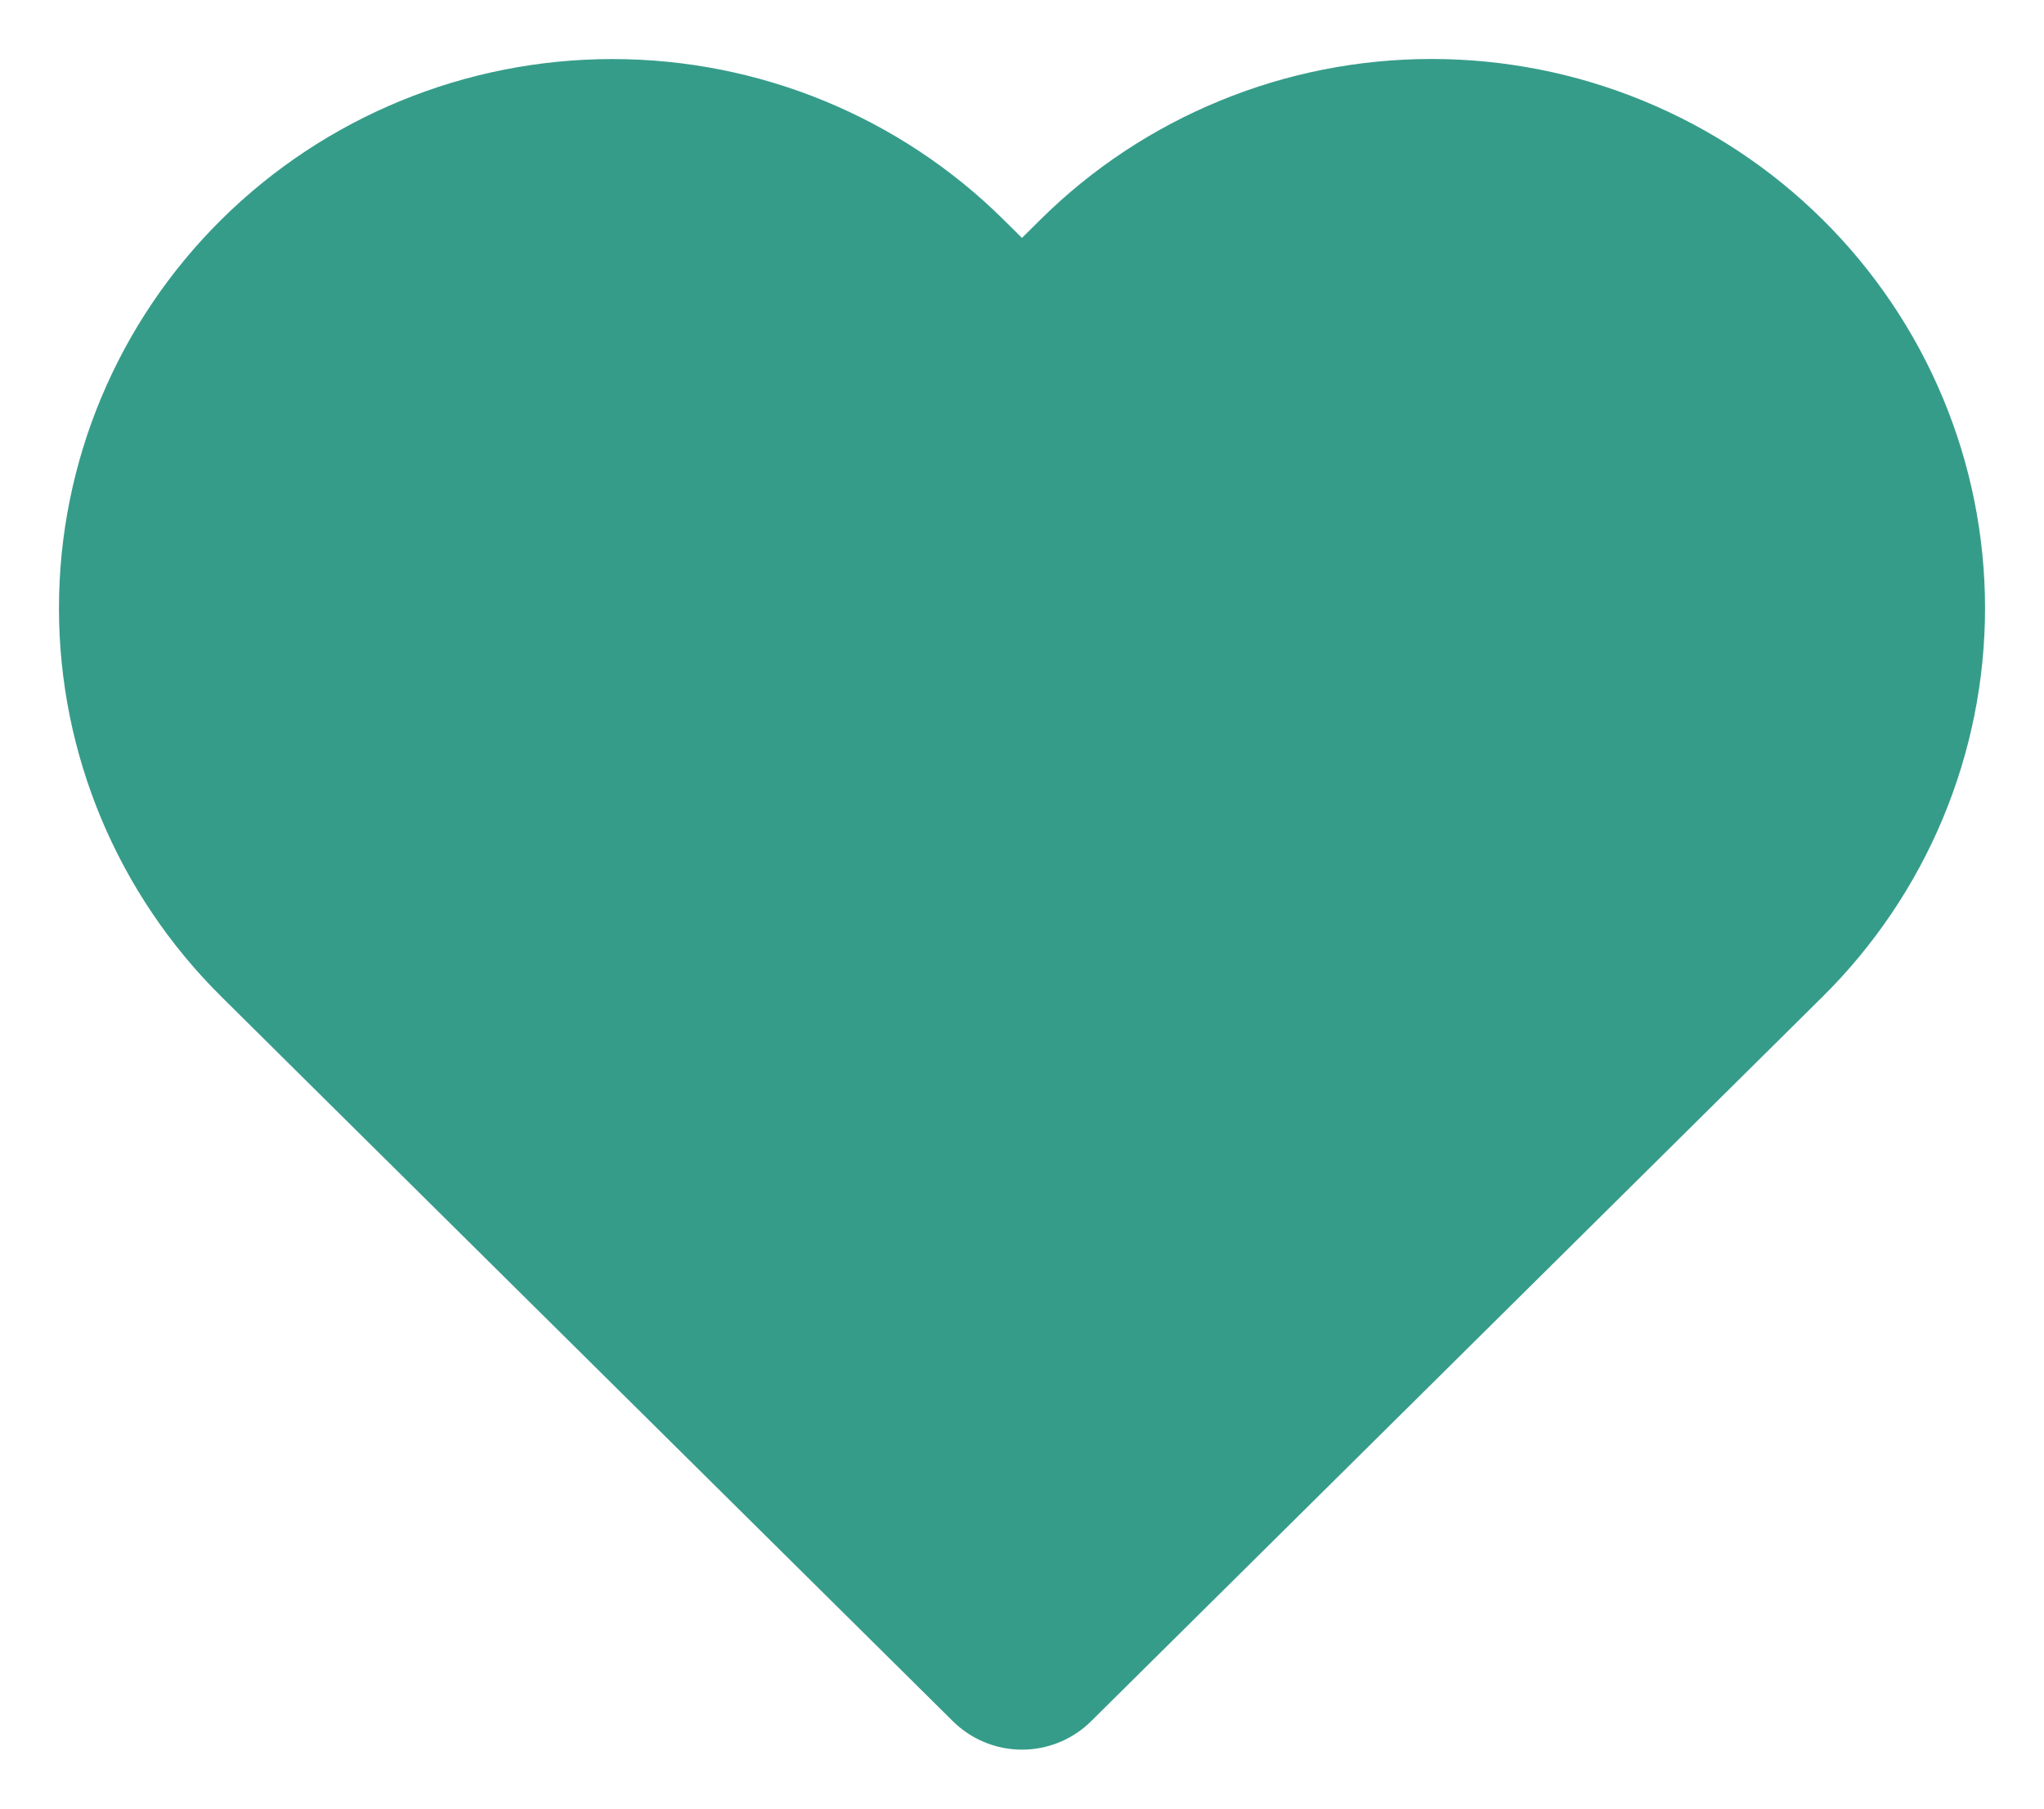
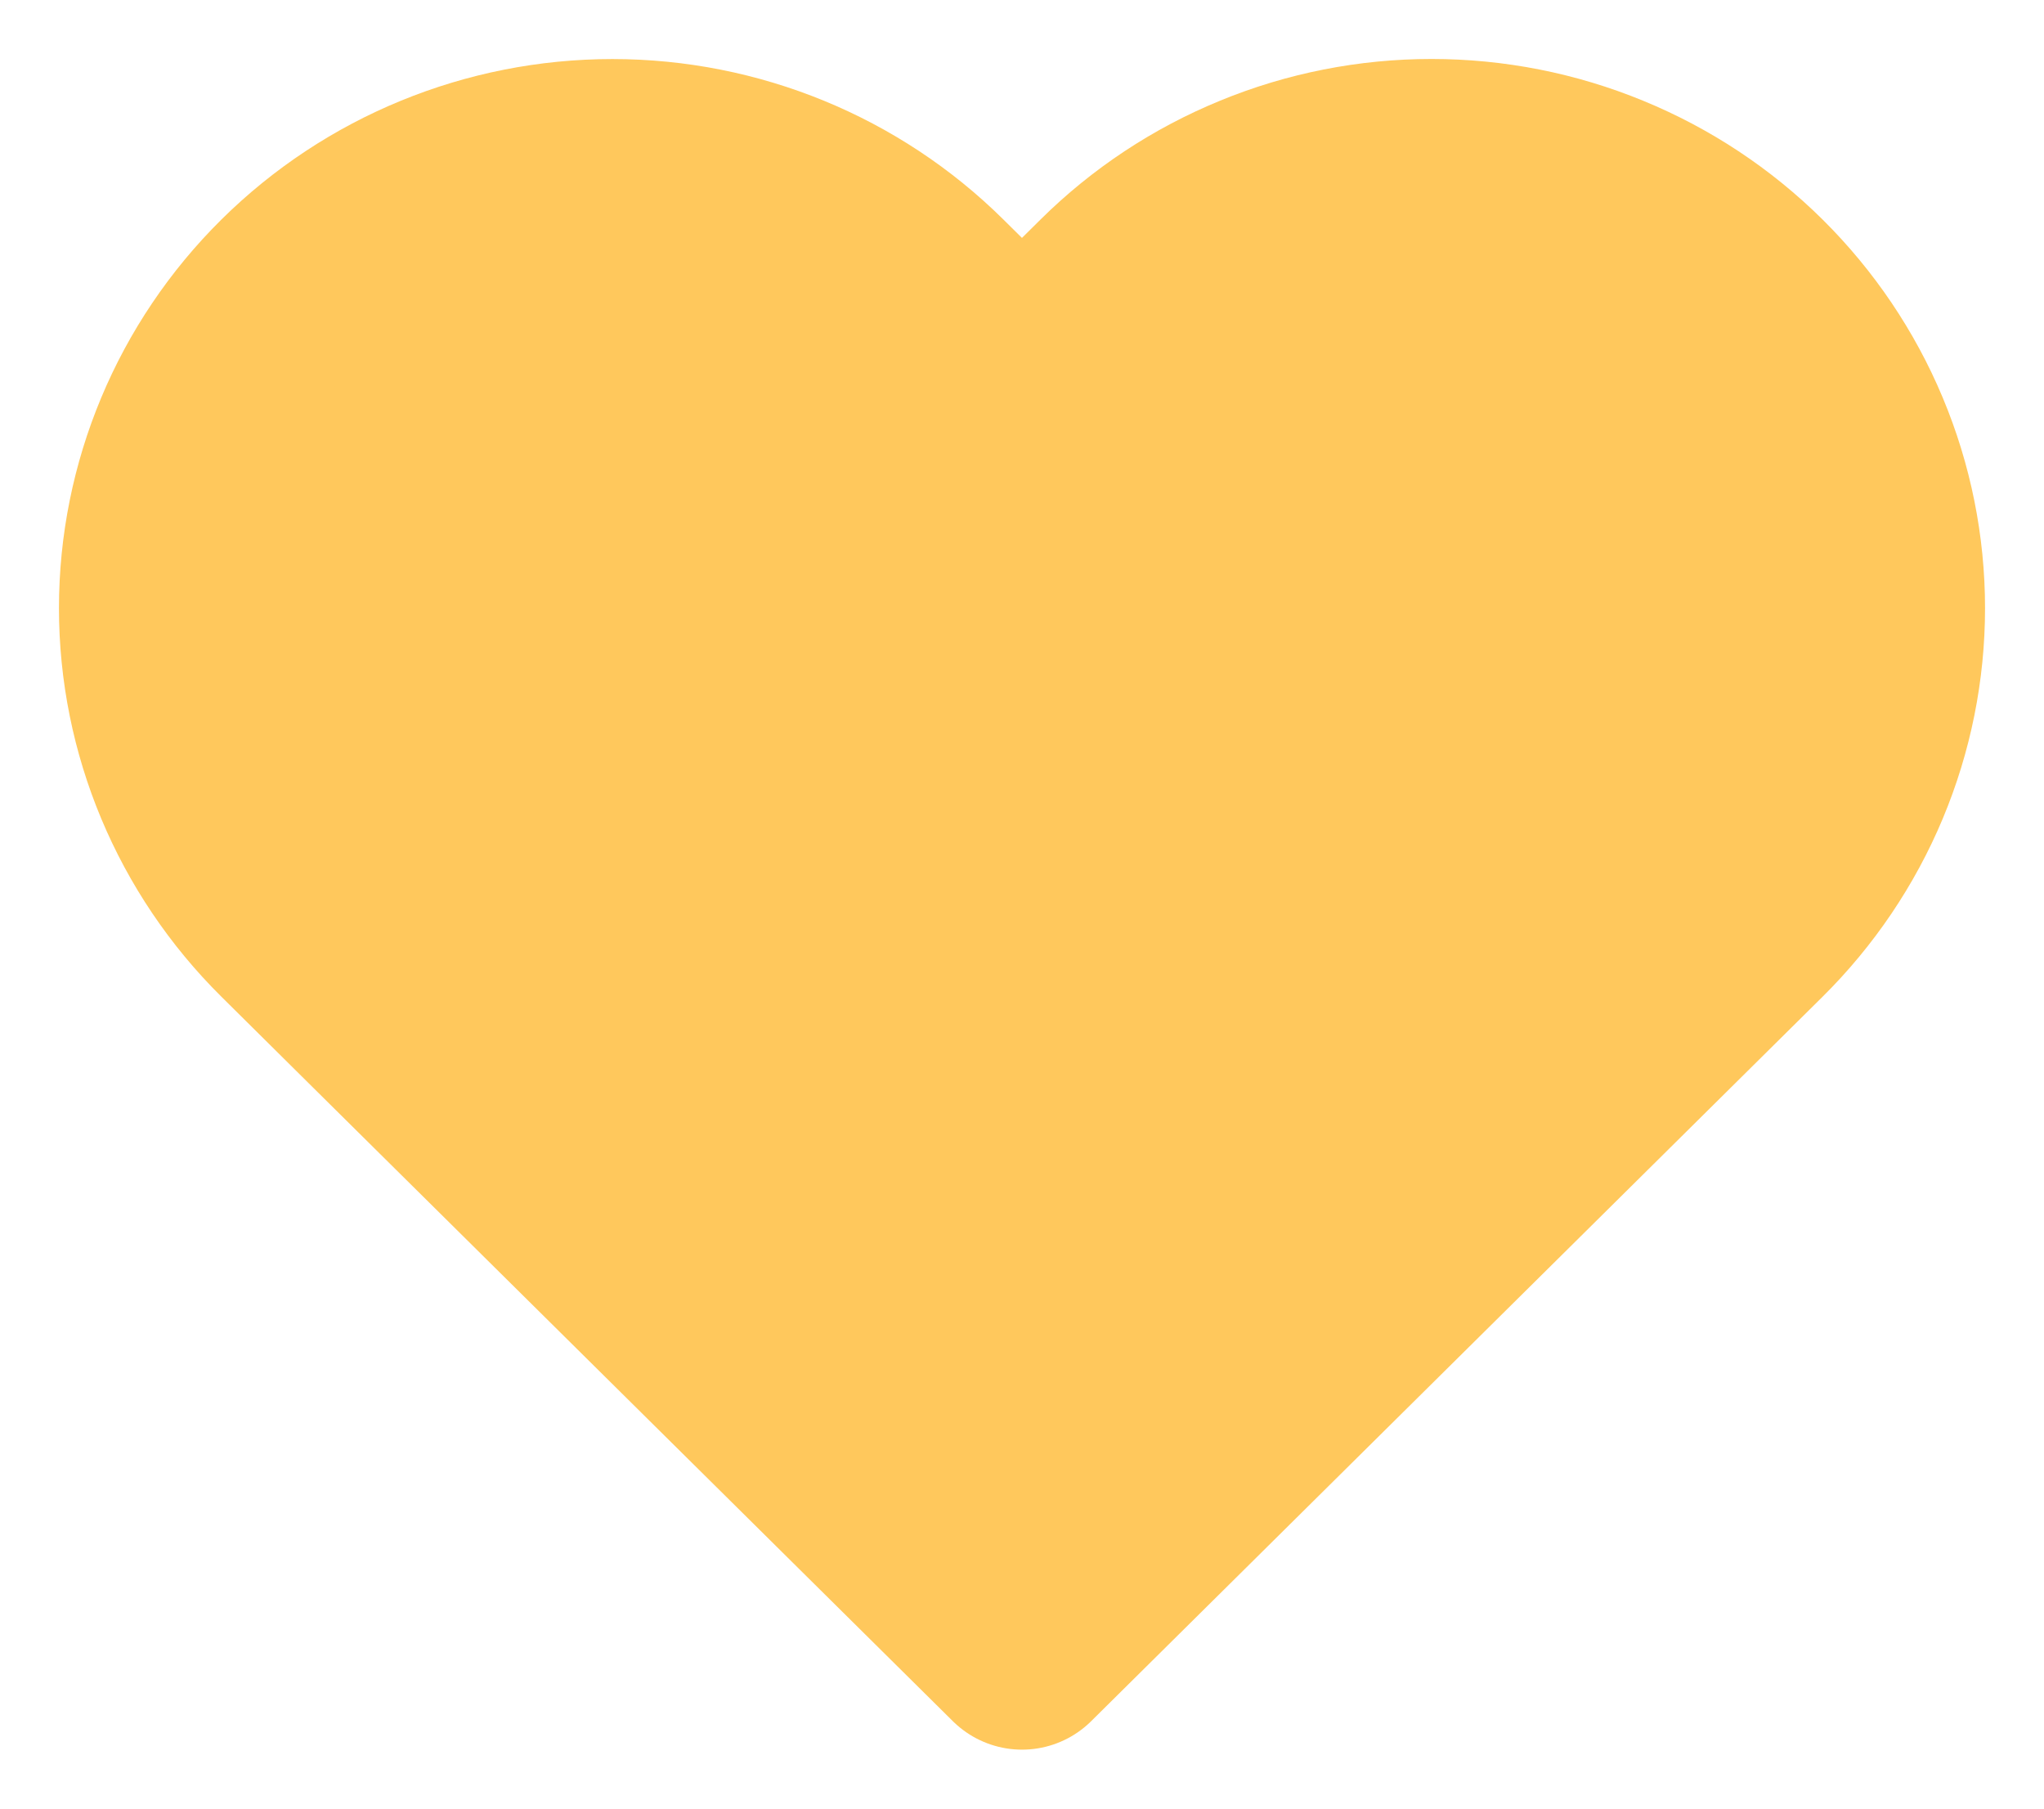
<svg xmlns="http://www.w3.org/2000/svg" width="26" height="23" viewBox="0 0 26 23" fill="none">
-   <path d="M22.304 3.68C21.766 3.147 21.128 2.725 20.425 2.437C19.723 2.148 18.97 2 18.209 2C17.449 2 16.696 2.148 15.994 2.437C15.291 2.725 14.653 3.147 14.115 3.68L13 4.784L11.884 3.68C10.798 2.605 9.326 2.001 7.79 2.001C6.254 2.001 4.782 2.605 3.696 3.68C2.61 4.755 2 6.213 2 7.734C2 9.254 2.61 10.712 3.696 11.787L4.811 12.892L13 21L21.188 12.892L22.304 11.787C22.841 11.255 23.268 10.623 23.559 9.928C23.85 9.232 24 8.487 24 7.734C24 6.981 23.85 6.235 23.559 5.54C23.268 4.844 22.841 4.212 22.304 3.68Z" fill="#369C8A" stroke="#369C8A" stroke-width="2.5" stroke-linecap="round" stroke-linejoin="round" />
+   <path d="M22.304 3.68C21.766 3.147 21.128 2.725 20.425 2.437C19.723 2.148 18.97 2 18.209 2C17.449 2 16.696 2.148 15.994 2.437C15.291 2.725 14.653 3.147 14.115 3.68L13 4.784L11.884 3.68C10.798 2.605 9.326 2.001 7.79 2.001C6.254 2.001 4.782 2.605 3.696 3.68C2.61 4.755 2 6.213 2 7.734C2 9.254 2.61 10.712 3.696 11.787L4.811 12.892L13 21L21.188 12.892L22.304 11.787C22.841 11.255 23.268 10.623 23.559 9.928C23.85 9.232 24 8.487 24 7.734C24 6.981 23.85 6.235 23.559 5.54C23.268 4.844 22.841 4.212 22.304 3.68V3.68Z" fill="#FFC85C" stroke="#FFC85C" stroke-width="2.5" stroke-linecap="round" stroke-linejoin="round" />
</svg>
